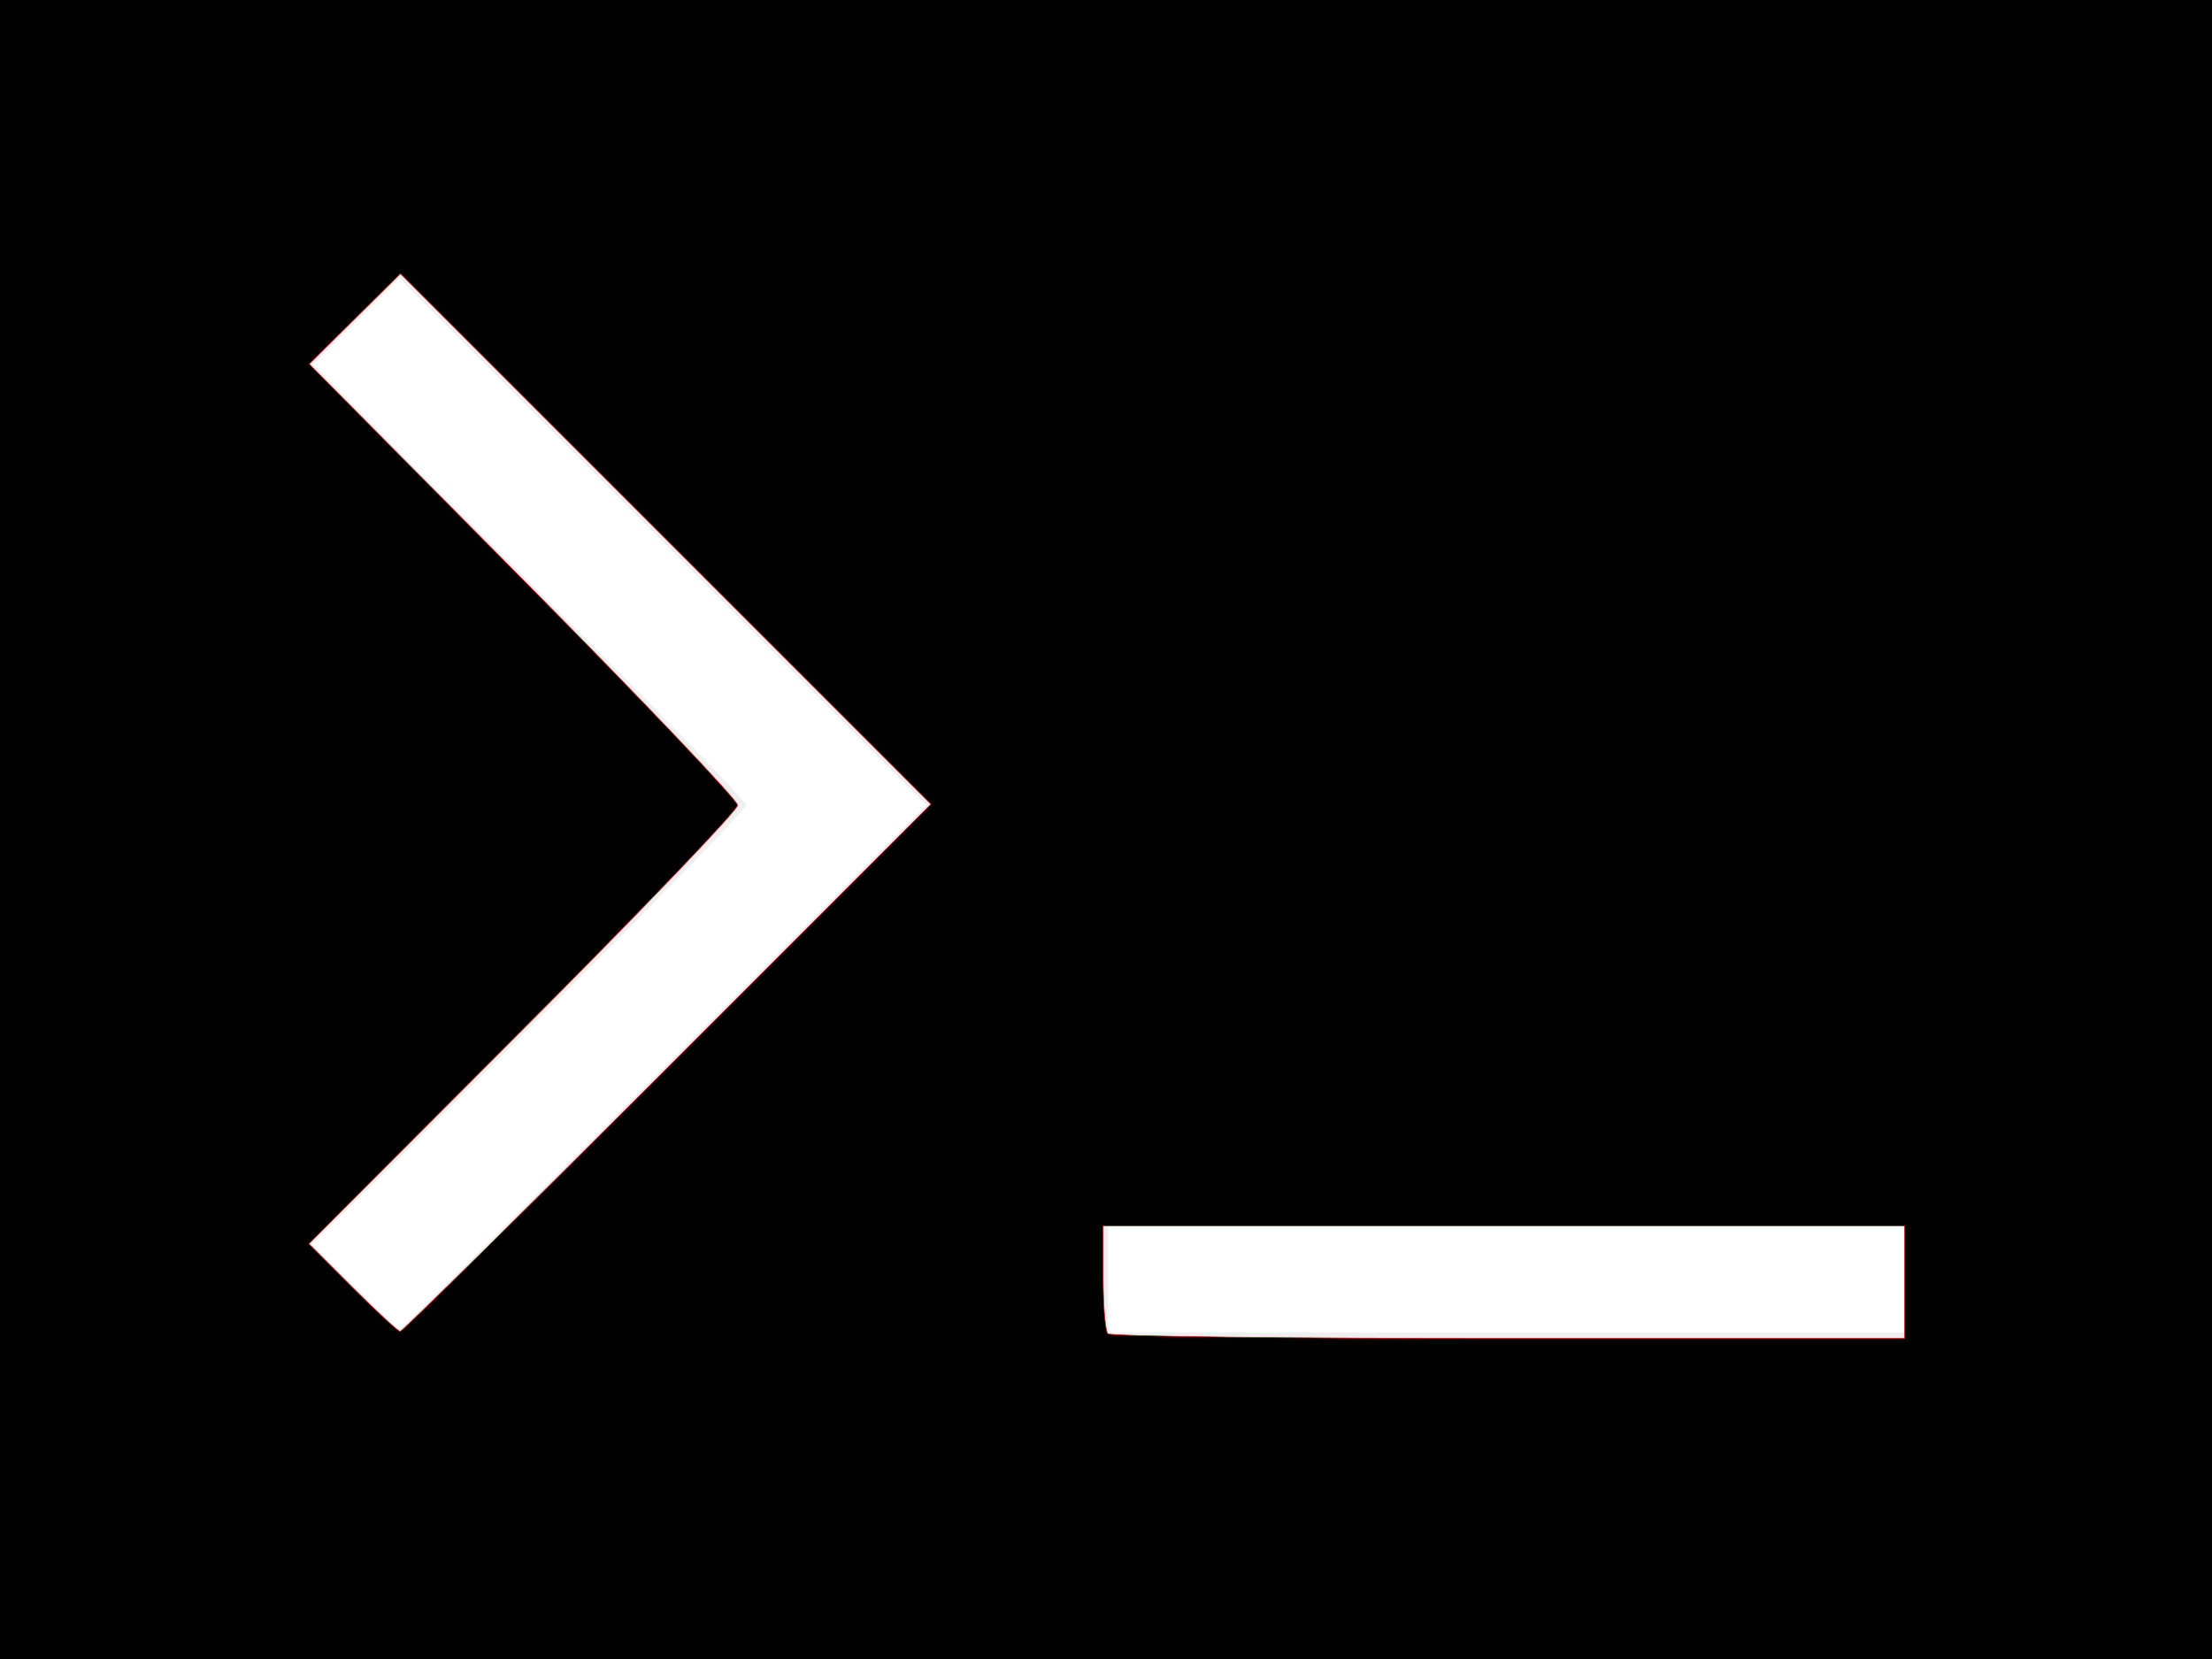
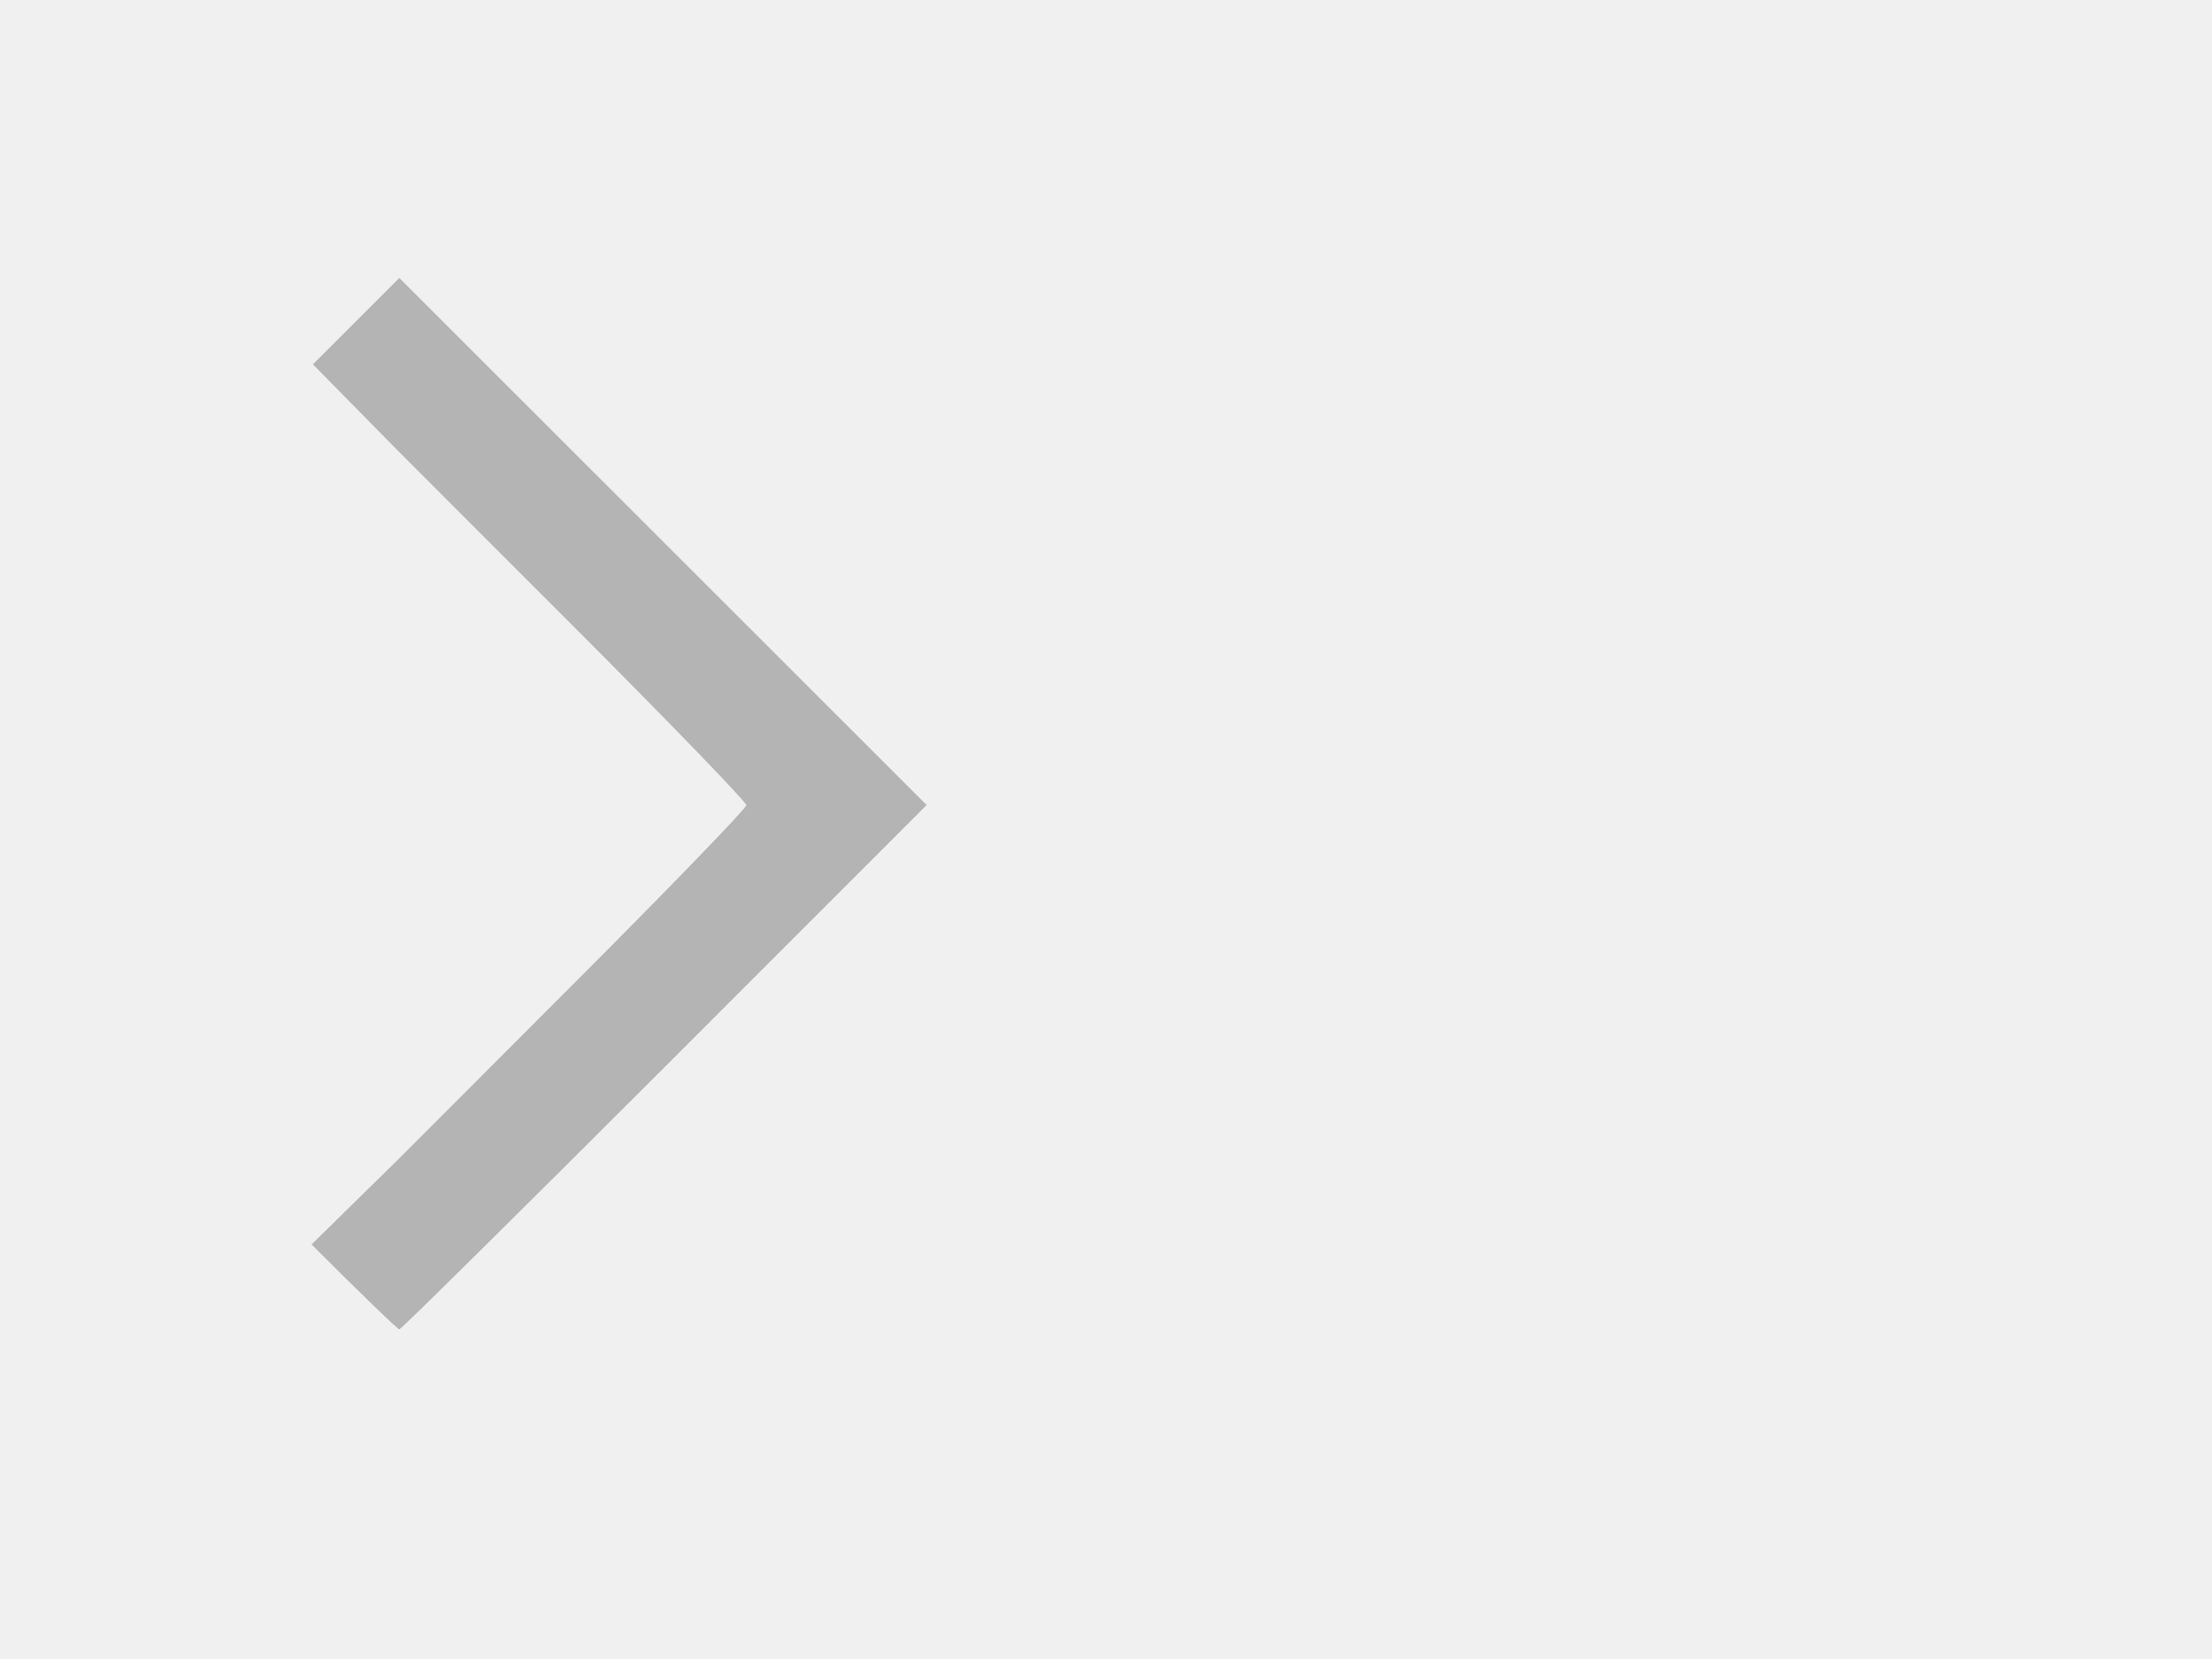
- <svg xmlns="http://www.w3.org/2000/svg" viewBox="-949.5 1000.5 80 60" width="80" height="60" id="svg2" version="1.1">
-   <defs id="defs8" />
-   <path d="M-938.237 1045.512l3.13-3.073 6.3-6.307c3.466-3.467 6.3-6.398 6.3-6.513 0-.114-2.835-3.045-6.3-6.513l-6.303-6.305-3.073-3.124 3.124-3.124 9.538 9.532 9.534 9.53-9.48 9.483c-5.214 5.214-9.53 9.48-9.59 9.48-.06 0-1.49-1.382-3.176-3.072zm28.814 0v-.635h28.813v3.814h-28.813z" id="path4" style="fill:#ffffff;fill-opacity:1" />
-   <path style="opacity:1;fill:#000000;fill-opacity:1;fill-rule:nonzero;stroke:#d32525;stroke-width:0.025;stroke-linejoin:round;stroke-miterlimit:4;stroke-dasharray:none;stroke-opacity:1" d="m -253.237,30.229 0,-205.805 293.39,0 293.39,0 0.064,205.805 0.064,205.805 -293.453,0 -293.453,0 0,-205.805 z m 322.119,16.144 0,-2.034 -14.492,0 -14.492,0 0,1.864 c 0,1.025 0.076,1.941 0.17,2.034 0.093,0.093 6.614,0.169 14.492,0.169 l 14.322,0 0,-2.034 z m -44.745,-7.755 9.532,-9.534 -9.593,-9.593 -9.593,-9.593 -1.649,1.634 -1.649,1.634 7.747,7.815 c 4.261,4.298 7.747,7.962 7.747,8.141 0,0.179 -3.489,3.821 -7.753,8.093 l -7.753,7.768 1.585,1.585 c 0.872,0.872 1.644,1.585 1.716,1.585 0.072,0 4.42,-4.29 9.663,-9.534 z" id="path4138" transform="translate(-949.5,1000.5)" />
+ <svg xmlns="http://www.w3.org/2000/svg" version="1.1" height="60" width="80" viewBox="-949.5 1000.5 80 60">
+   <path style="fill:#000000;fill-opacity:0.25" id="path4" d="m -938.237,1045.512 3.13,-3.073 6.3,-6.307 c 3.466,-3.467 6.3,-6.398 6.3,-6.513 0,-0.114 -2.835,-3.045 -6.3,-6.513 l -6.303,-6.305 -3.073,-3.124 3.124,-3.124 9.538,9.532 9.534,9.53 -9.48,9.483 c -5.214,5.214 -9.53,9.48 -9.59,9.48 -0.06,0 -1.49,-1.382 -3.176,-3.072 z" />
</svg>
